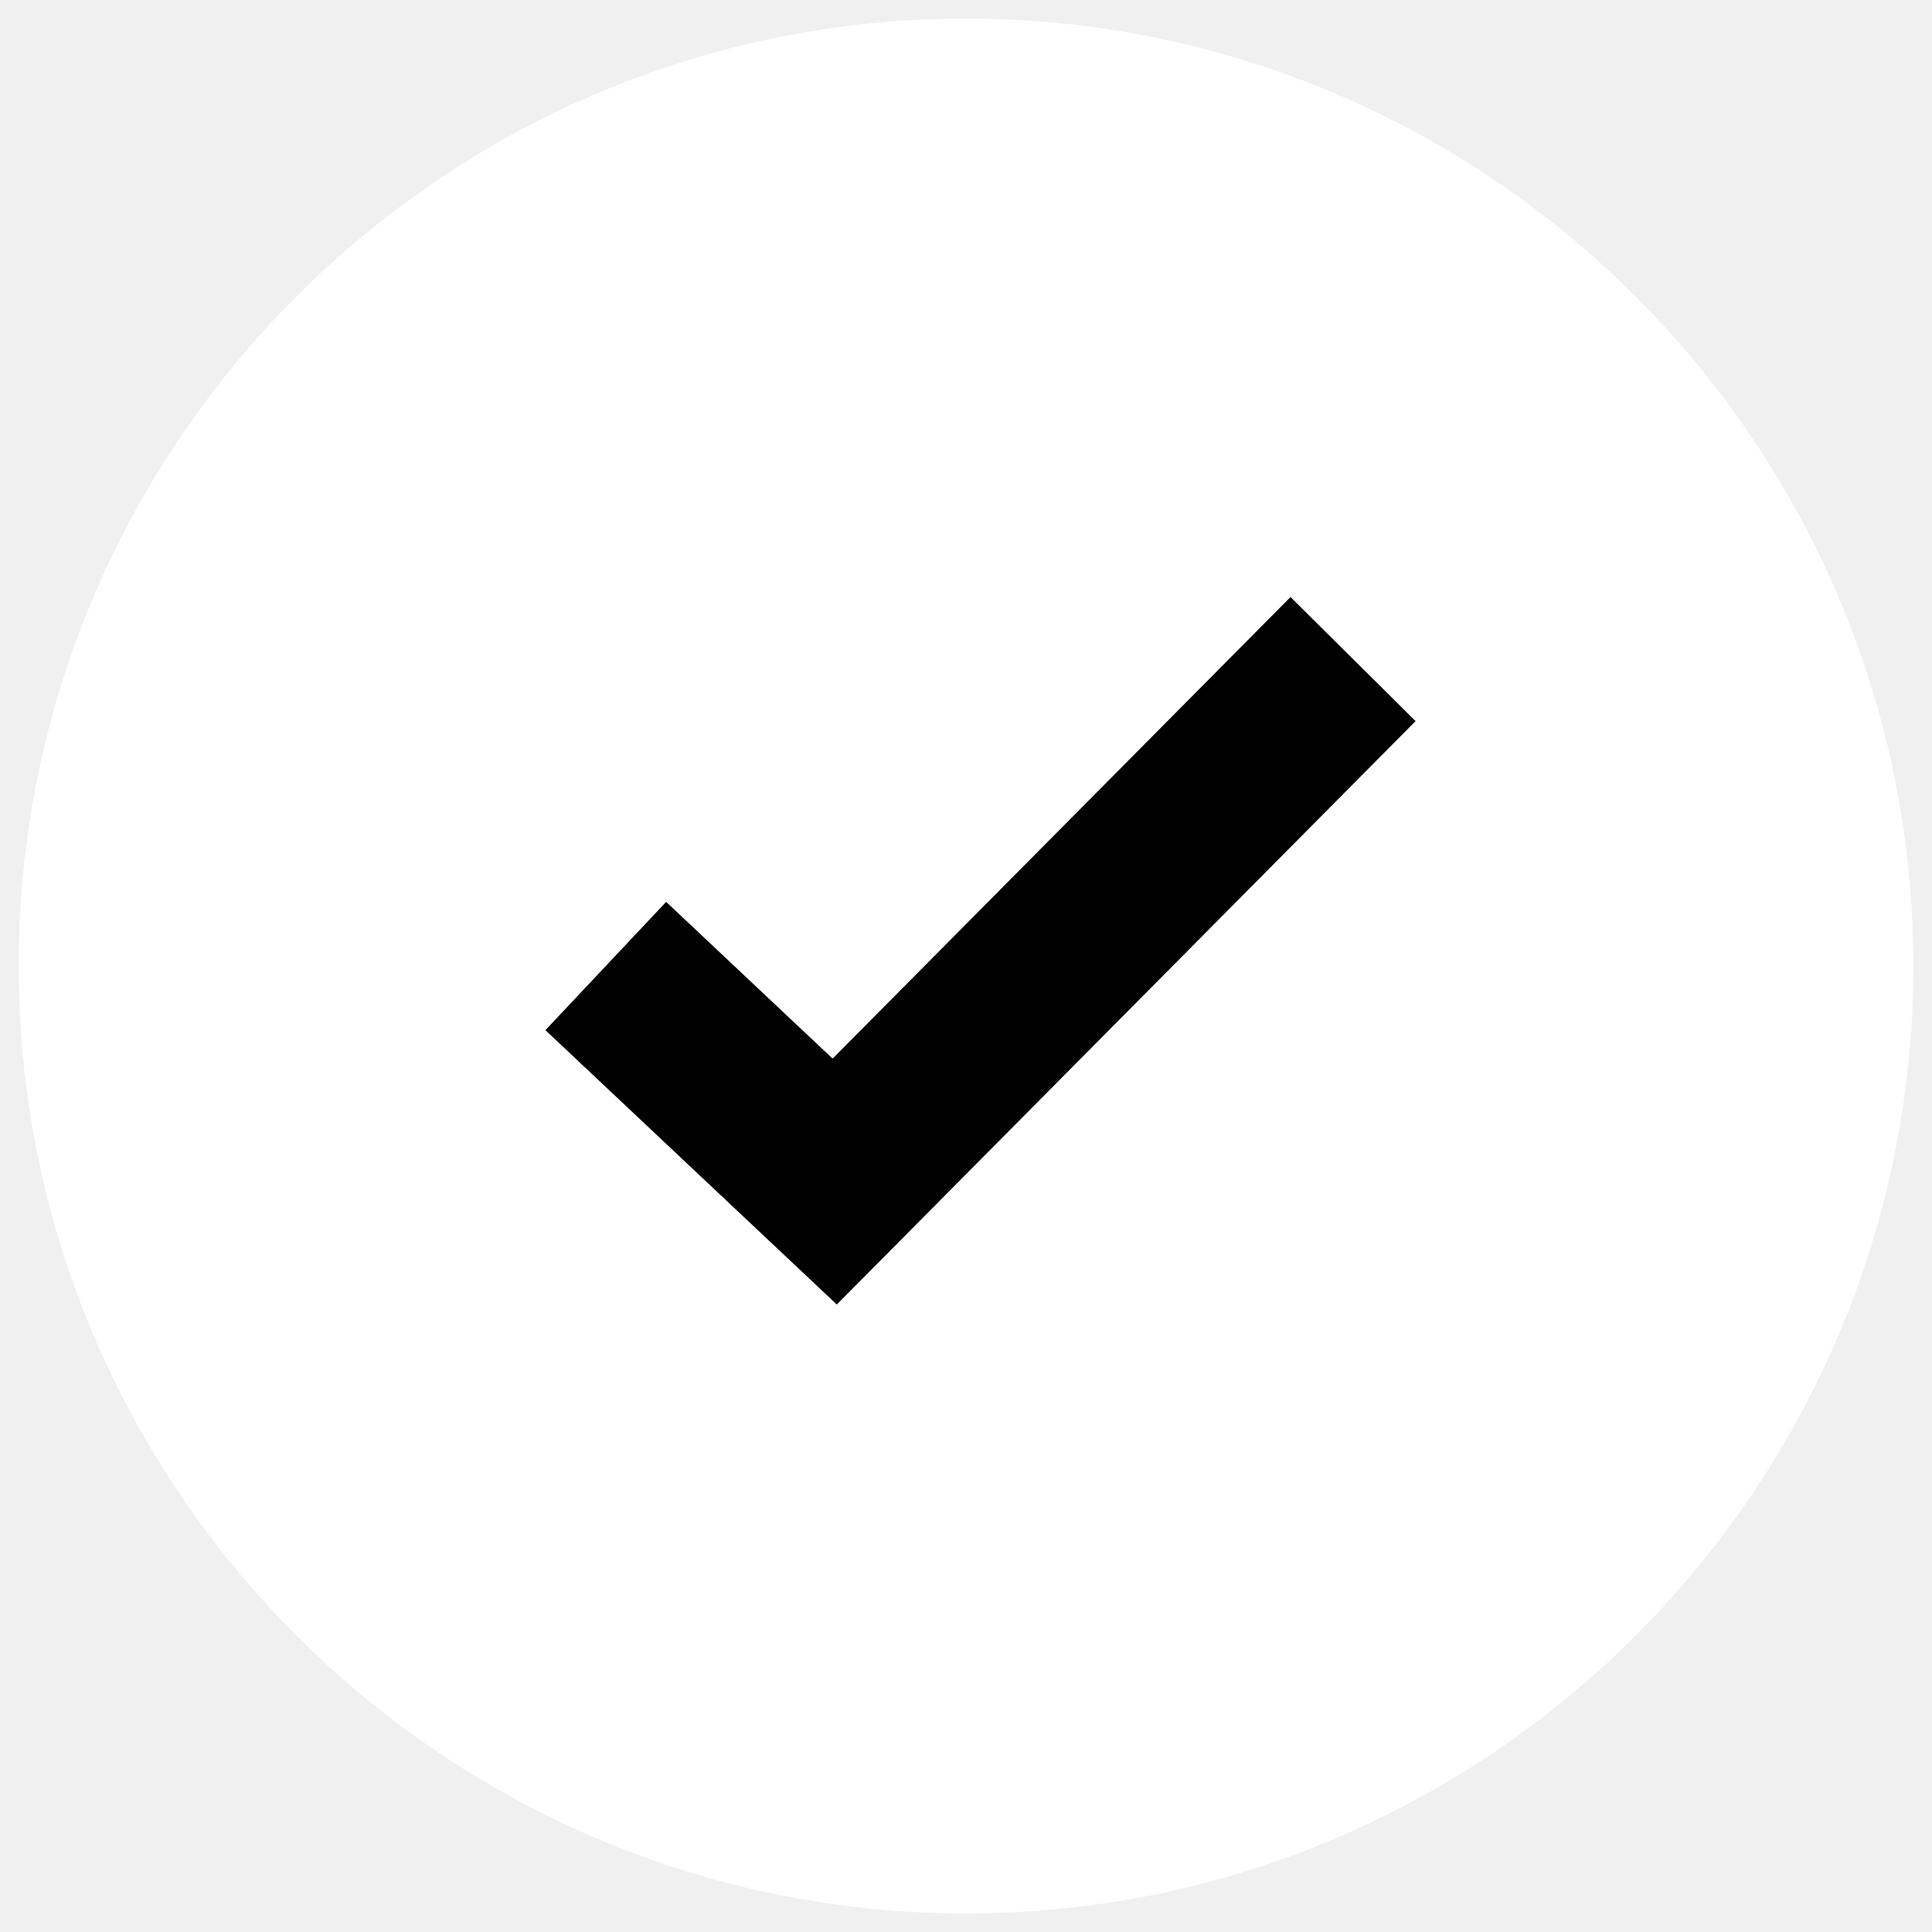
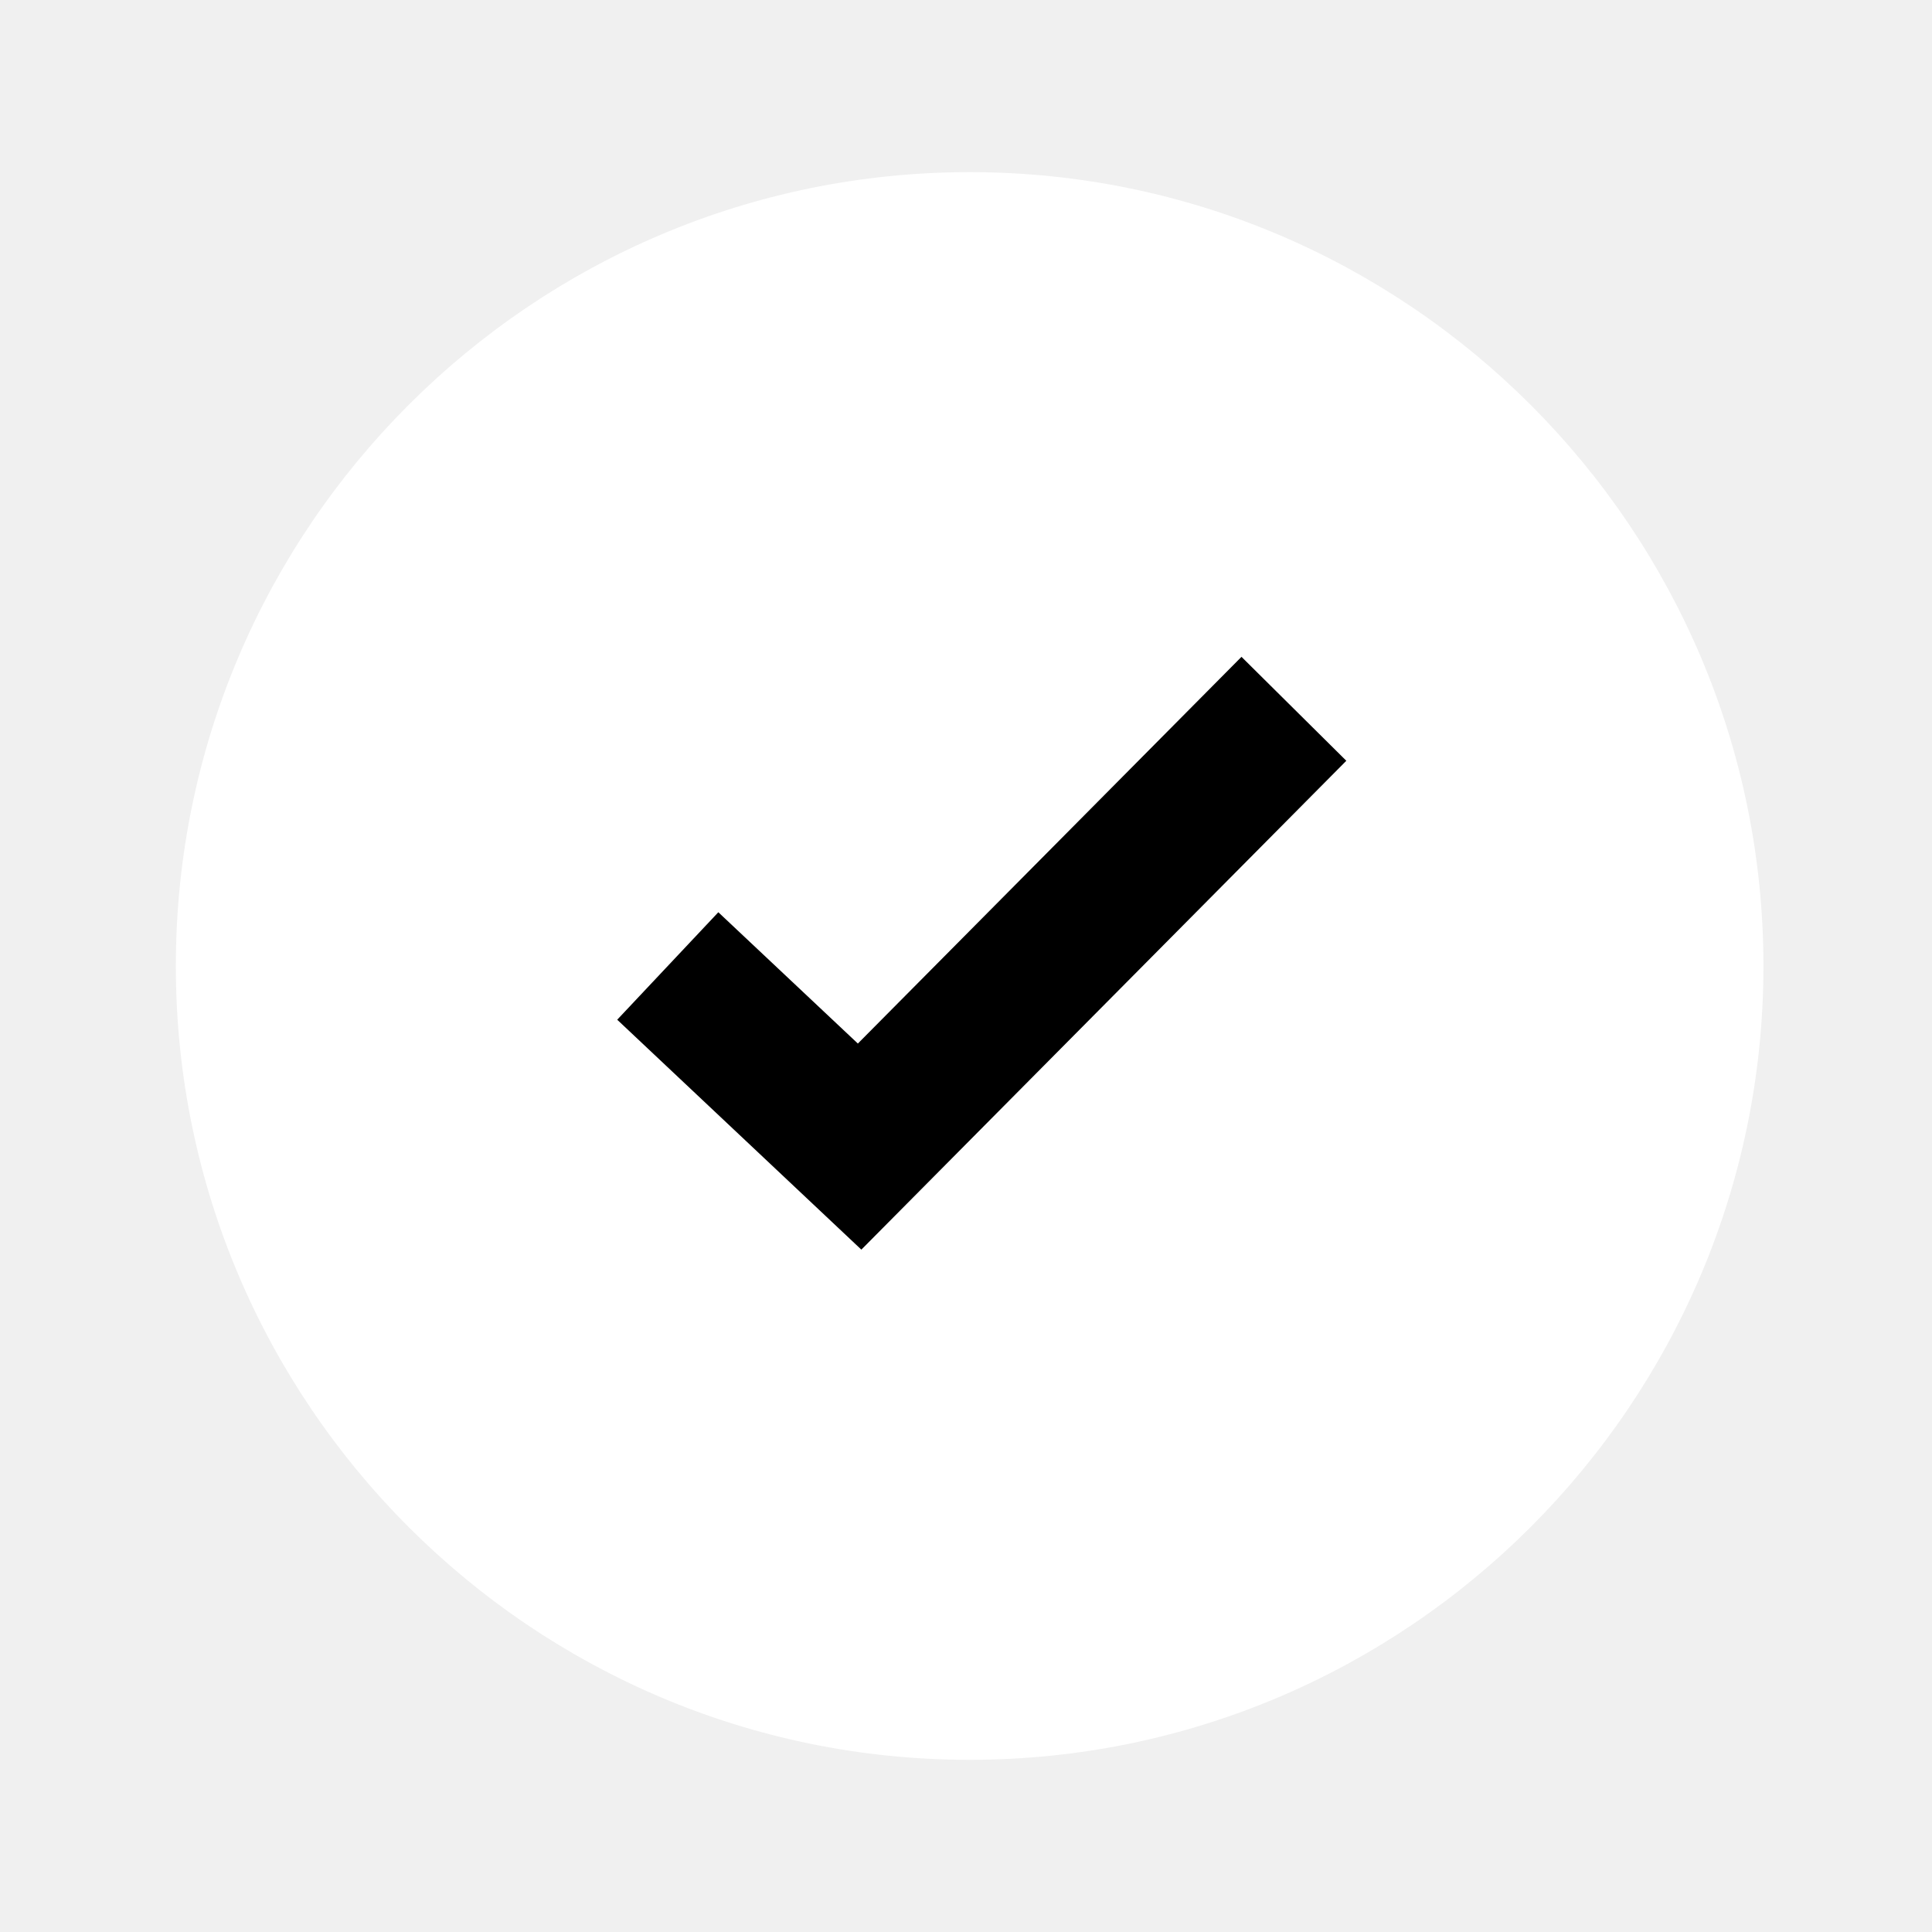
- <svg xmlns="http://www.w3.org/2000/svg" version="1.1" id="Layer_1" x="0px" y="0px" width="72px" height="72px" viewBox="0 0 72 72" enable-background="new 0 0 72 72" xml:space="preserve">
+ <svg xmlns="http://www.w3.org/2000/svg" version="1.1" id="Layer_1" x="0px" y="0px" width="43.2px" height="43.2px" viewBox="0 0 43.2 43.2" enable-background="new 0 0 43.2 43.2" xml:space="preserve">
  <g>
    <g>
-       <path fill="#FFFFFF" d="M36.002,71.308c-19.469,0-35.307-15.839-35.307-35.306c0-19.47,15.838-35.309,35.307-35.309    c19.465,0,35.303,15.839,35.303,35.309C71.305,55.469,55.467,71.308,36.002,71.308z" />
+       <path fill="#FFFFFF" d="M21.682,39.35c-9.788,0-17.75-7.963-17.75-17.75c0-9.788,7.962-17.751,17.75-17.751    c9.787,0,17.749,7.963,17.749,17.751C39.43,31.387,31.468,39.35,21.682,39.35z" />
    </g>
-     <polygon fill="#010101" points="31.029,39.451 24.825,33.61 20.326,38.391 31.185,48.615 52.754,26.874 48.094,22.25  " />
+     <polygon points="19.182,23.334 16.062,20.398 13.801,22.801 19.26,27.942 30.104,17.011 27.76,14.687  " />
  </g>
</svg>
